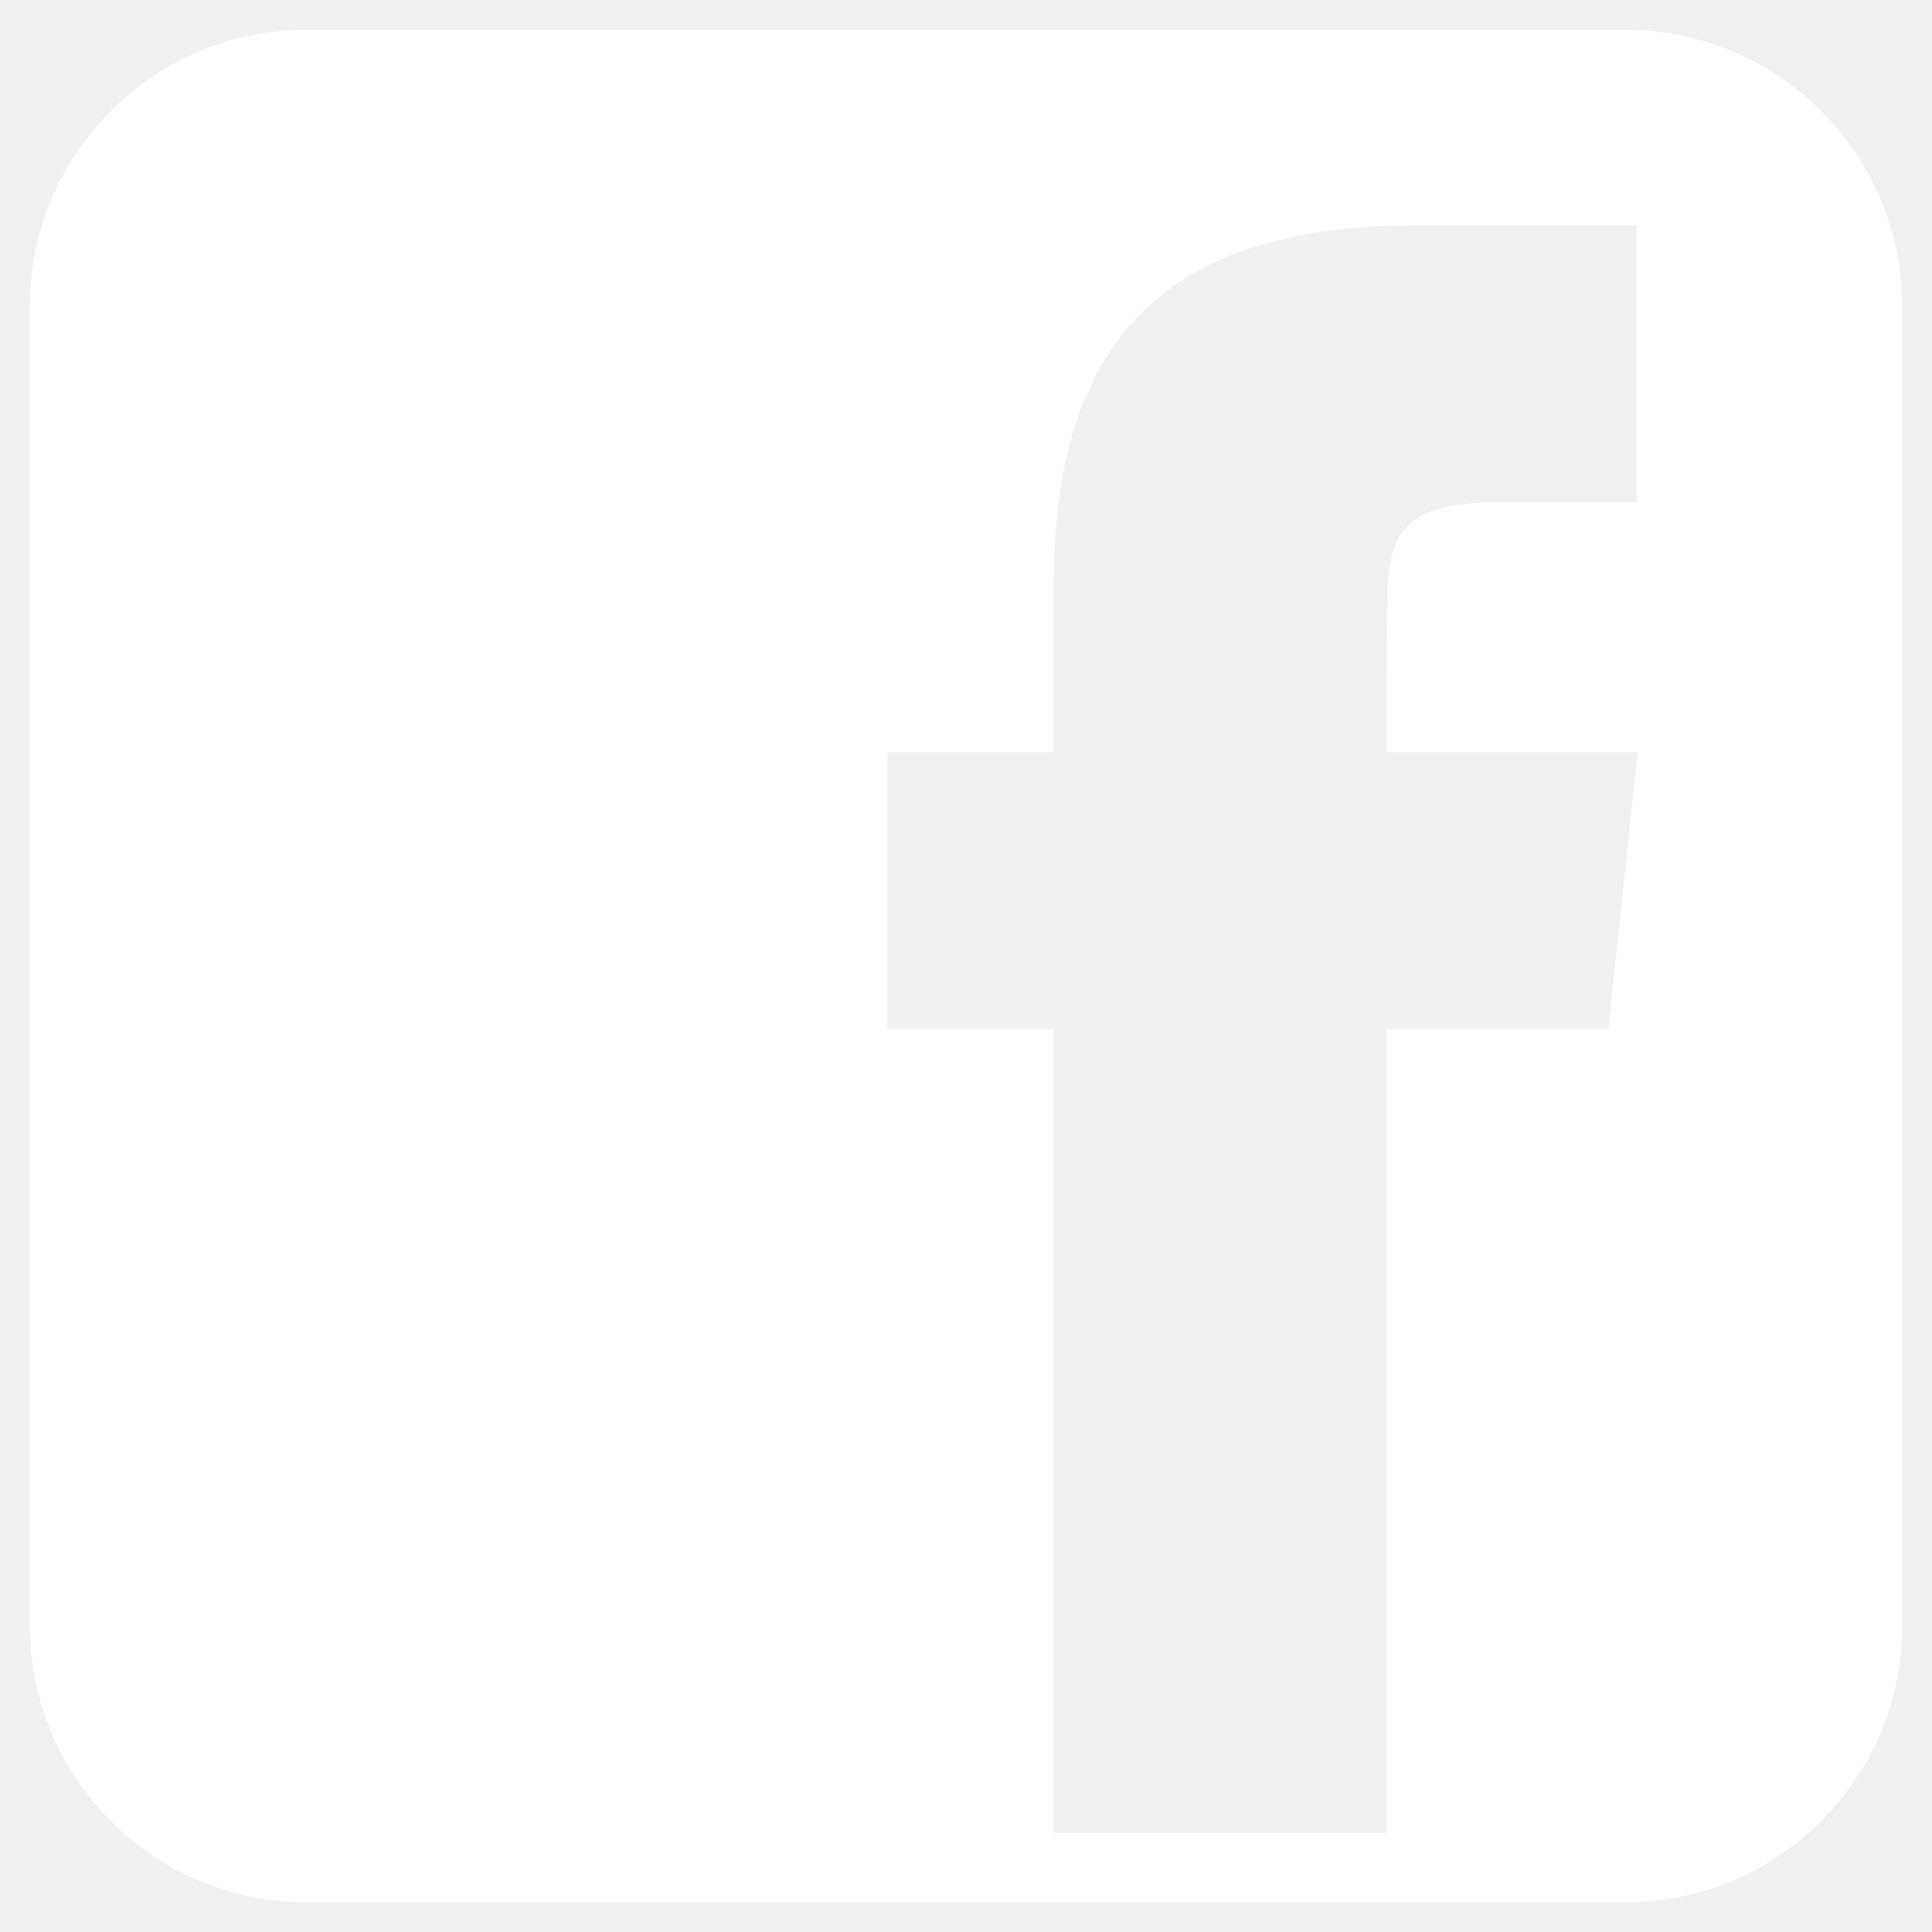
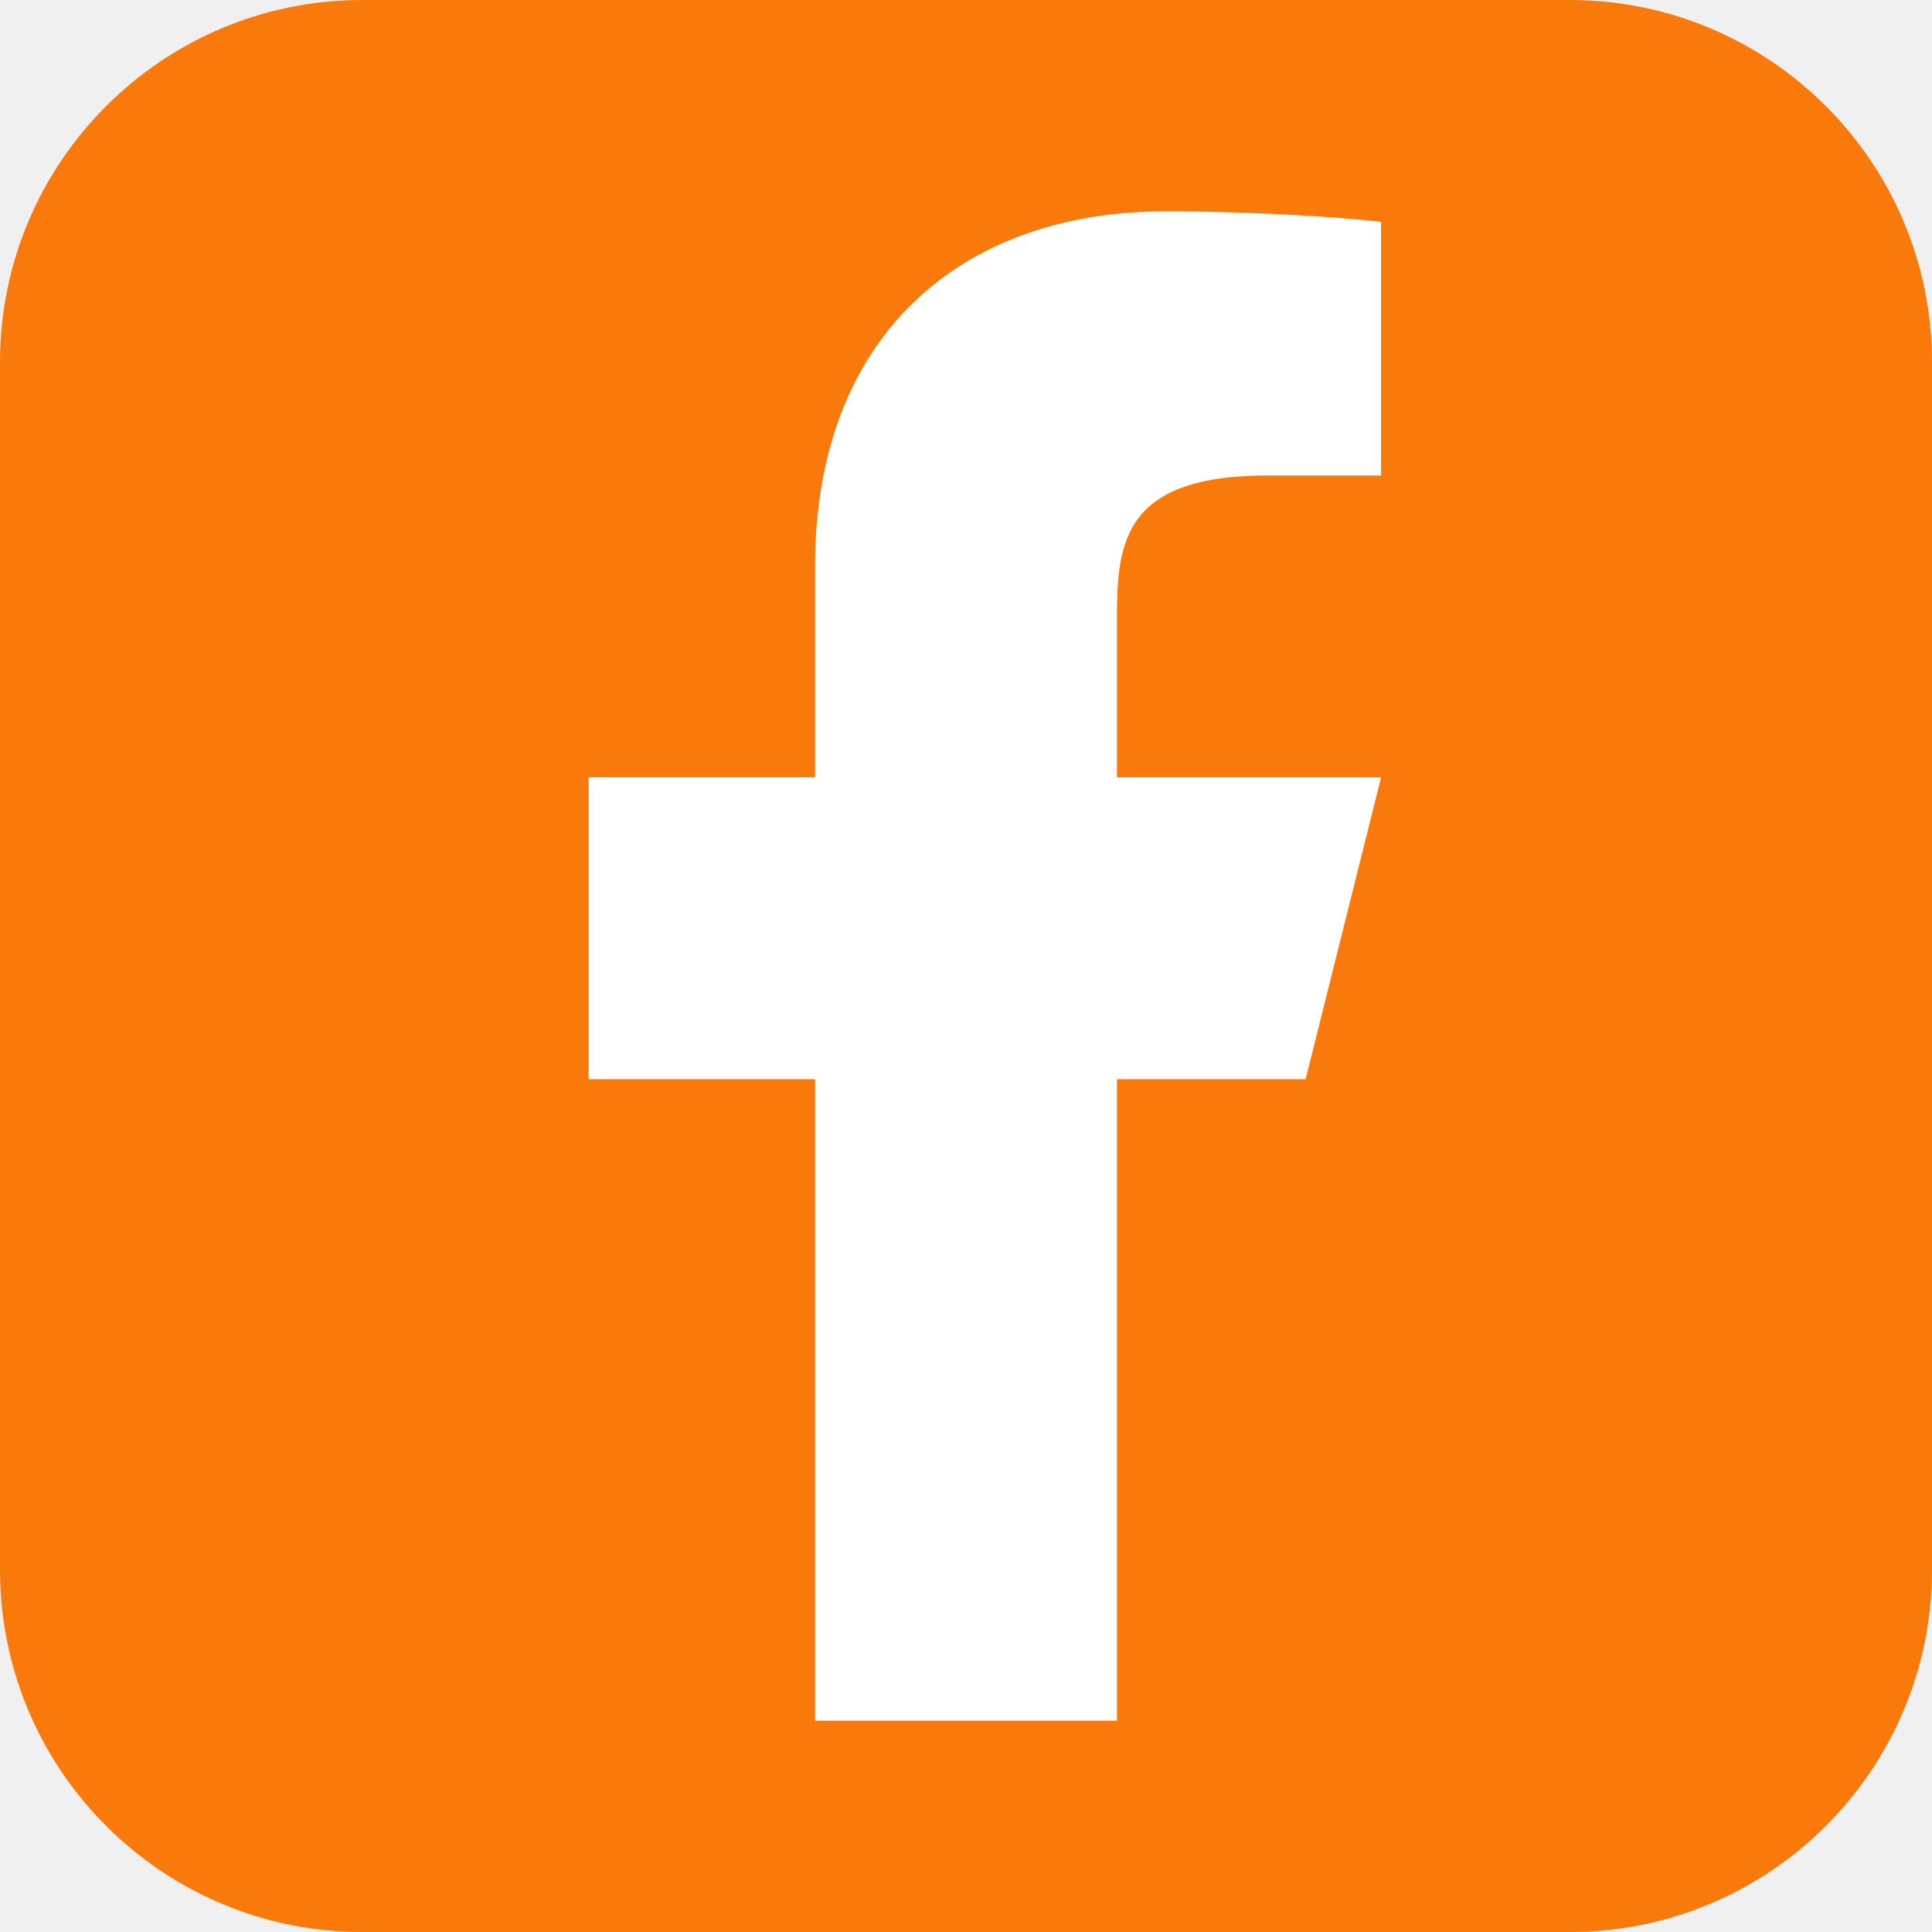
- <svg xmlns="http://www.w3.org/2000/svg" width="28" height="28" viewBox="0 0 28 28" fill="none">
-   <path d="M23.566 0.433H4.433C2.233 0.433 0.433 2.233 0.433 4.433V23.568C0.433 25.768 2.233 27.568 4.433 27.568H23.568C25.768 27.568 27.568 25.768 27.568 23.568V4.433C27.566 2.233 25.768 0.433 23.566 0.433ZM23.309 14.916H20.089V26.566H15.271V14.916H12.861V10.9H15.271V8.49C15.271 5.214 16.631 3.265 20.501 3.265H23.718V7.28H21.706C20.202 7.28 20.102 7.843 20.102 8.89L20.089 10.9H23.734L23.309 14.916Z" fill="white" />
+ <svg xmlns="http://www.w3.org/2000/svg" width="32" height="32" viewBox="0 0 32 32" fill="none">
+   <rect width="32" height="32" rx="6" fill="#F97A0B" />
+   <path d="M18.5 17.875H21.625L22.875 12.875H18.5V10.375C18.5 9.088 18.5 7.875 21 7.875H22.875V3.675C22.468 3.621 20.929 3.5 19.304 3.5C15.91 3.5 13.5 5.571 13.5 9.375V12.875H9.75V17.875H13.5V28.5H18.5V17.875Z" fill="white" />
</svg>
